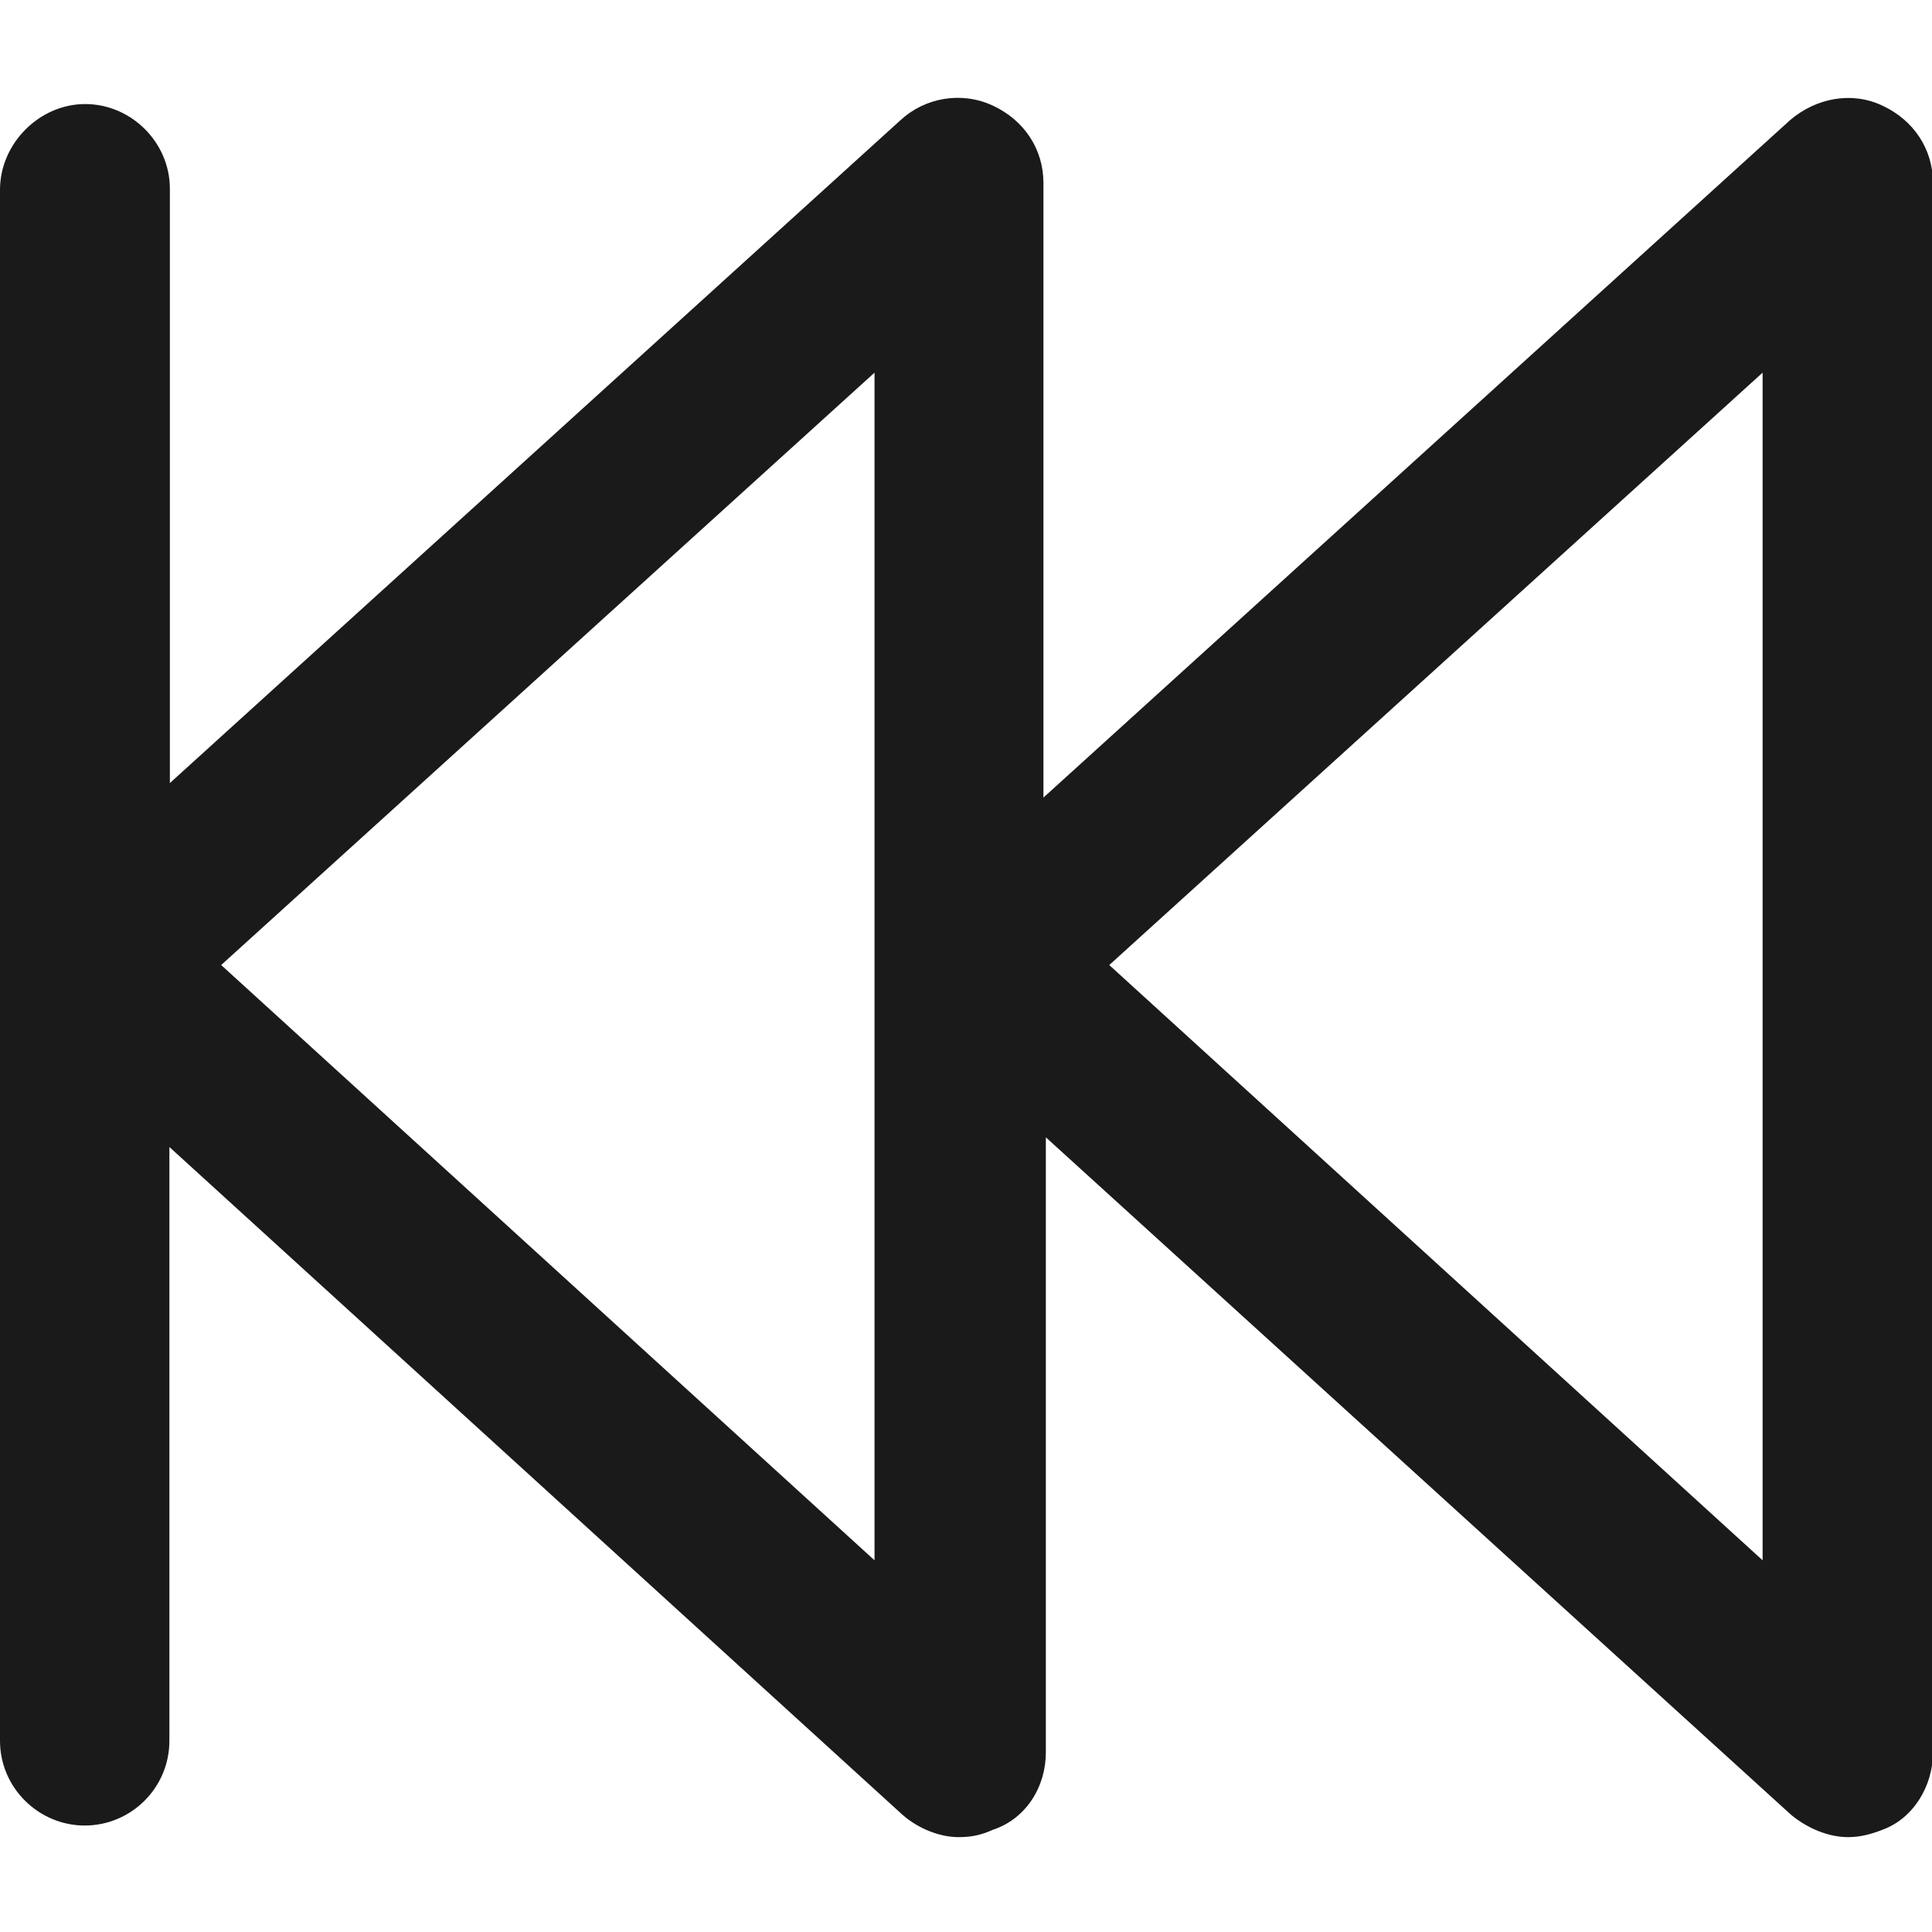
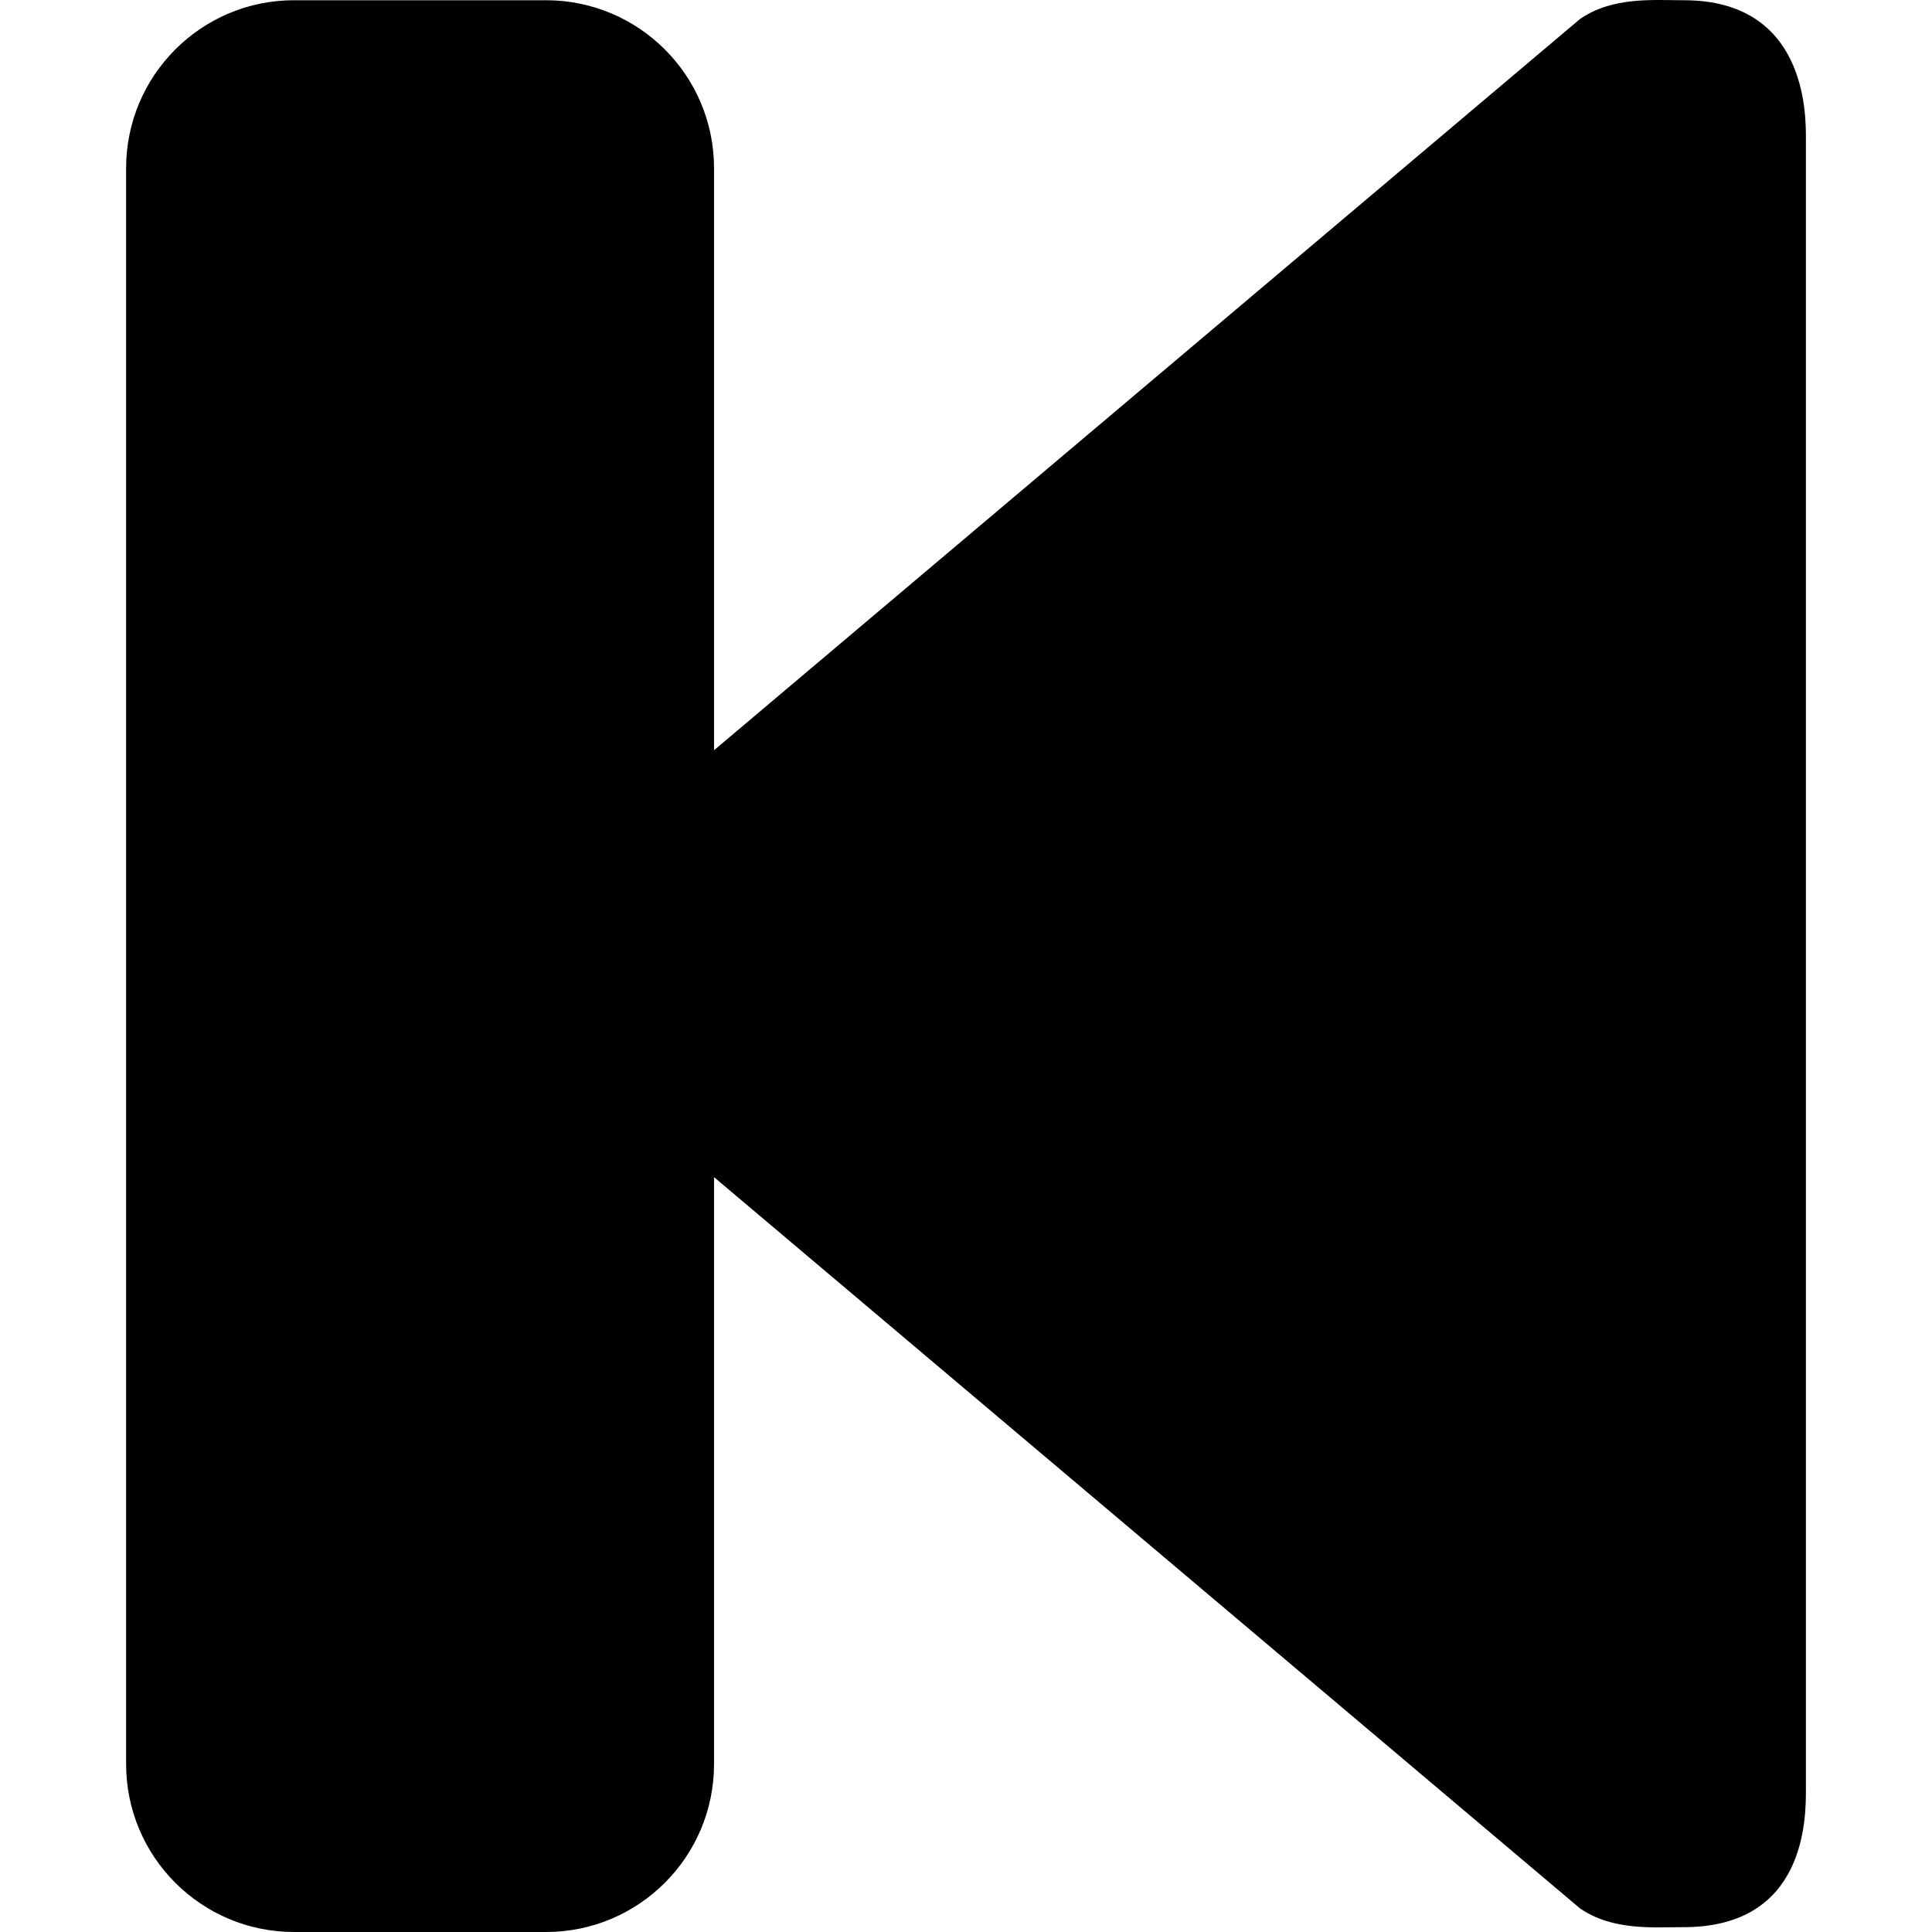
- <svg xmlns="http://www.w3.org/2000/svg" viewBox="0 0 399.2 399.2">
-   <path fill="#1a1a1a" d="M17.5 377.2c9.6 0 17.5-7.8 17.5-17.5V237l151.5 138c3.2 2.8 7.6 4.6 11.6 4.6 3 0 5-.6 7-1.5 7-2.3 11-9 11-16V235l154 140c3.4 2.8 7.7 4.6 11.8 4.6 2.4 0 4.7-.6 7-1.5 6.4-2.3 10.5-9 10.5-16V37.8c0-7-4-13-10.5-16-6.4-3-13.7-1.5-19 3l-154.3 140v-127c0-7-4-13-10.5-16s-14-1.6-19 3l-151 137V39c0-9.6-8-17.5-17.5-17.5S0 29.7 0 39.2v320.5c0 9.7 8 17.5 17.5 17.5zM364.2 76.8v245.6l-135-123L364.2 77zm-183.5 0v245.6l-135-123L180.7 77z" />
+ <svg xmlns="http://www.w3.org/2000/svg" version="1.1" id="Capa_1" x="0px" y="0px" viewBox="0 0 205.857 205.857" style="enable-background:new 0 0 205.857 205.857;" xml:space="preserve">
+   <g id="Previous_track_1_">
+     <path style="fill-rule:evenodd;clip-rule:evenodd;" d="M179.417,0.025c-3.265,0-7.59-0.401-11.071,2.005L76.082,79.939V17.924   c0-9.886-8.013-17.899-17.898-17.899H31.335c-9.884,0-17.898,8.013-17.898,17.899v170.035c0,9.885,8.014,17.898,17.898,17.898   h26.849c9.885,0,17.898-8.013,17.898-17.898v-62.533l92.264,77.91c3.481,2.405,7.806,2.004,11.071,2.004   c13.062,0,13.004-11.7,13.004-14.666V14.691C192.42,12.184,192.478,0.025,179.417,0.025z" />
+   </g>
+   <g>
+ </g>
+   <g>
+ </g>
+   <g>
+ </g>
+   <g>
+ </g>
+   <g>
+ </g>
+   <g>
+ </g>
+   <g>
+ </g>
+   <g>
+ </g>
+   <g>
+ </g>
+   <g>
+ </g>
+   <g>
+ </g>
+   <g>
+ </g>
+   <g>
+ </g>
+   <g>
+ </g>
+   <g>
+ </g>
</svg>
